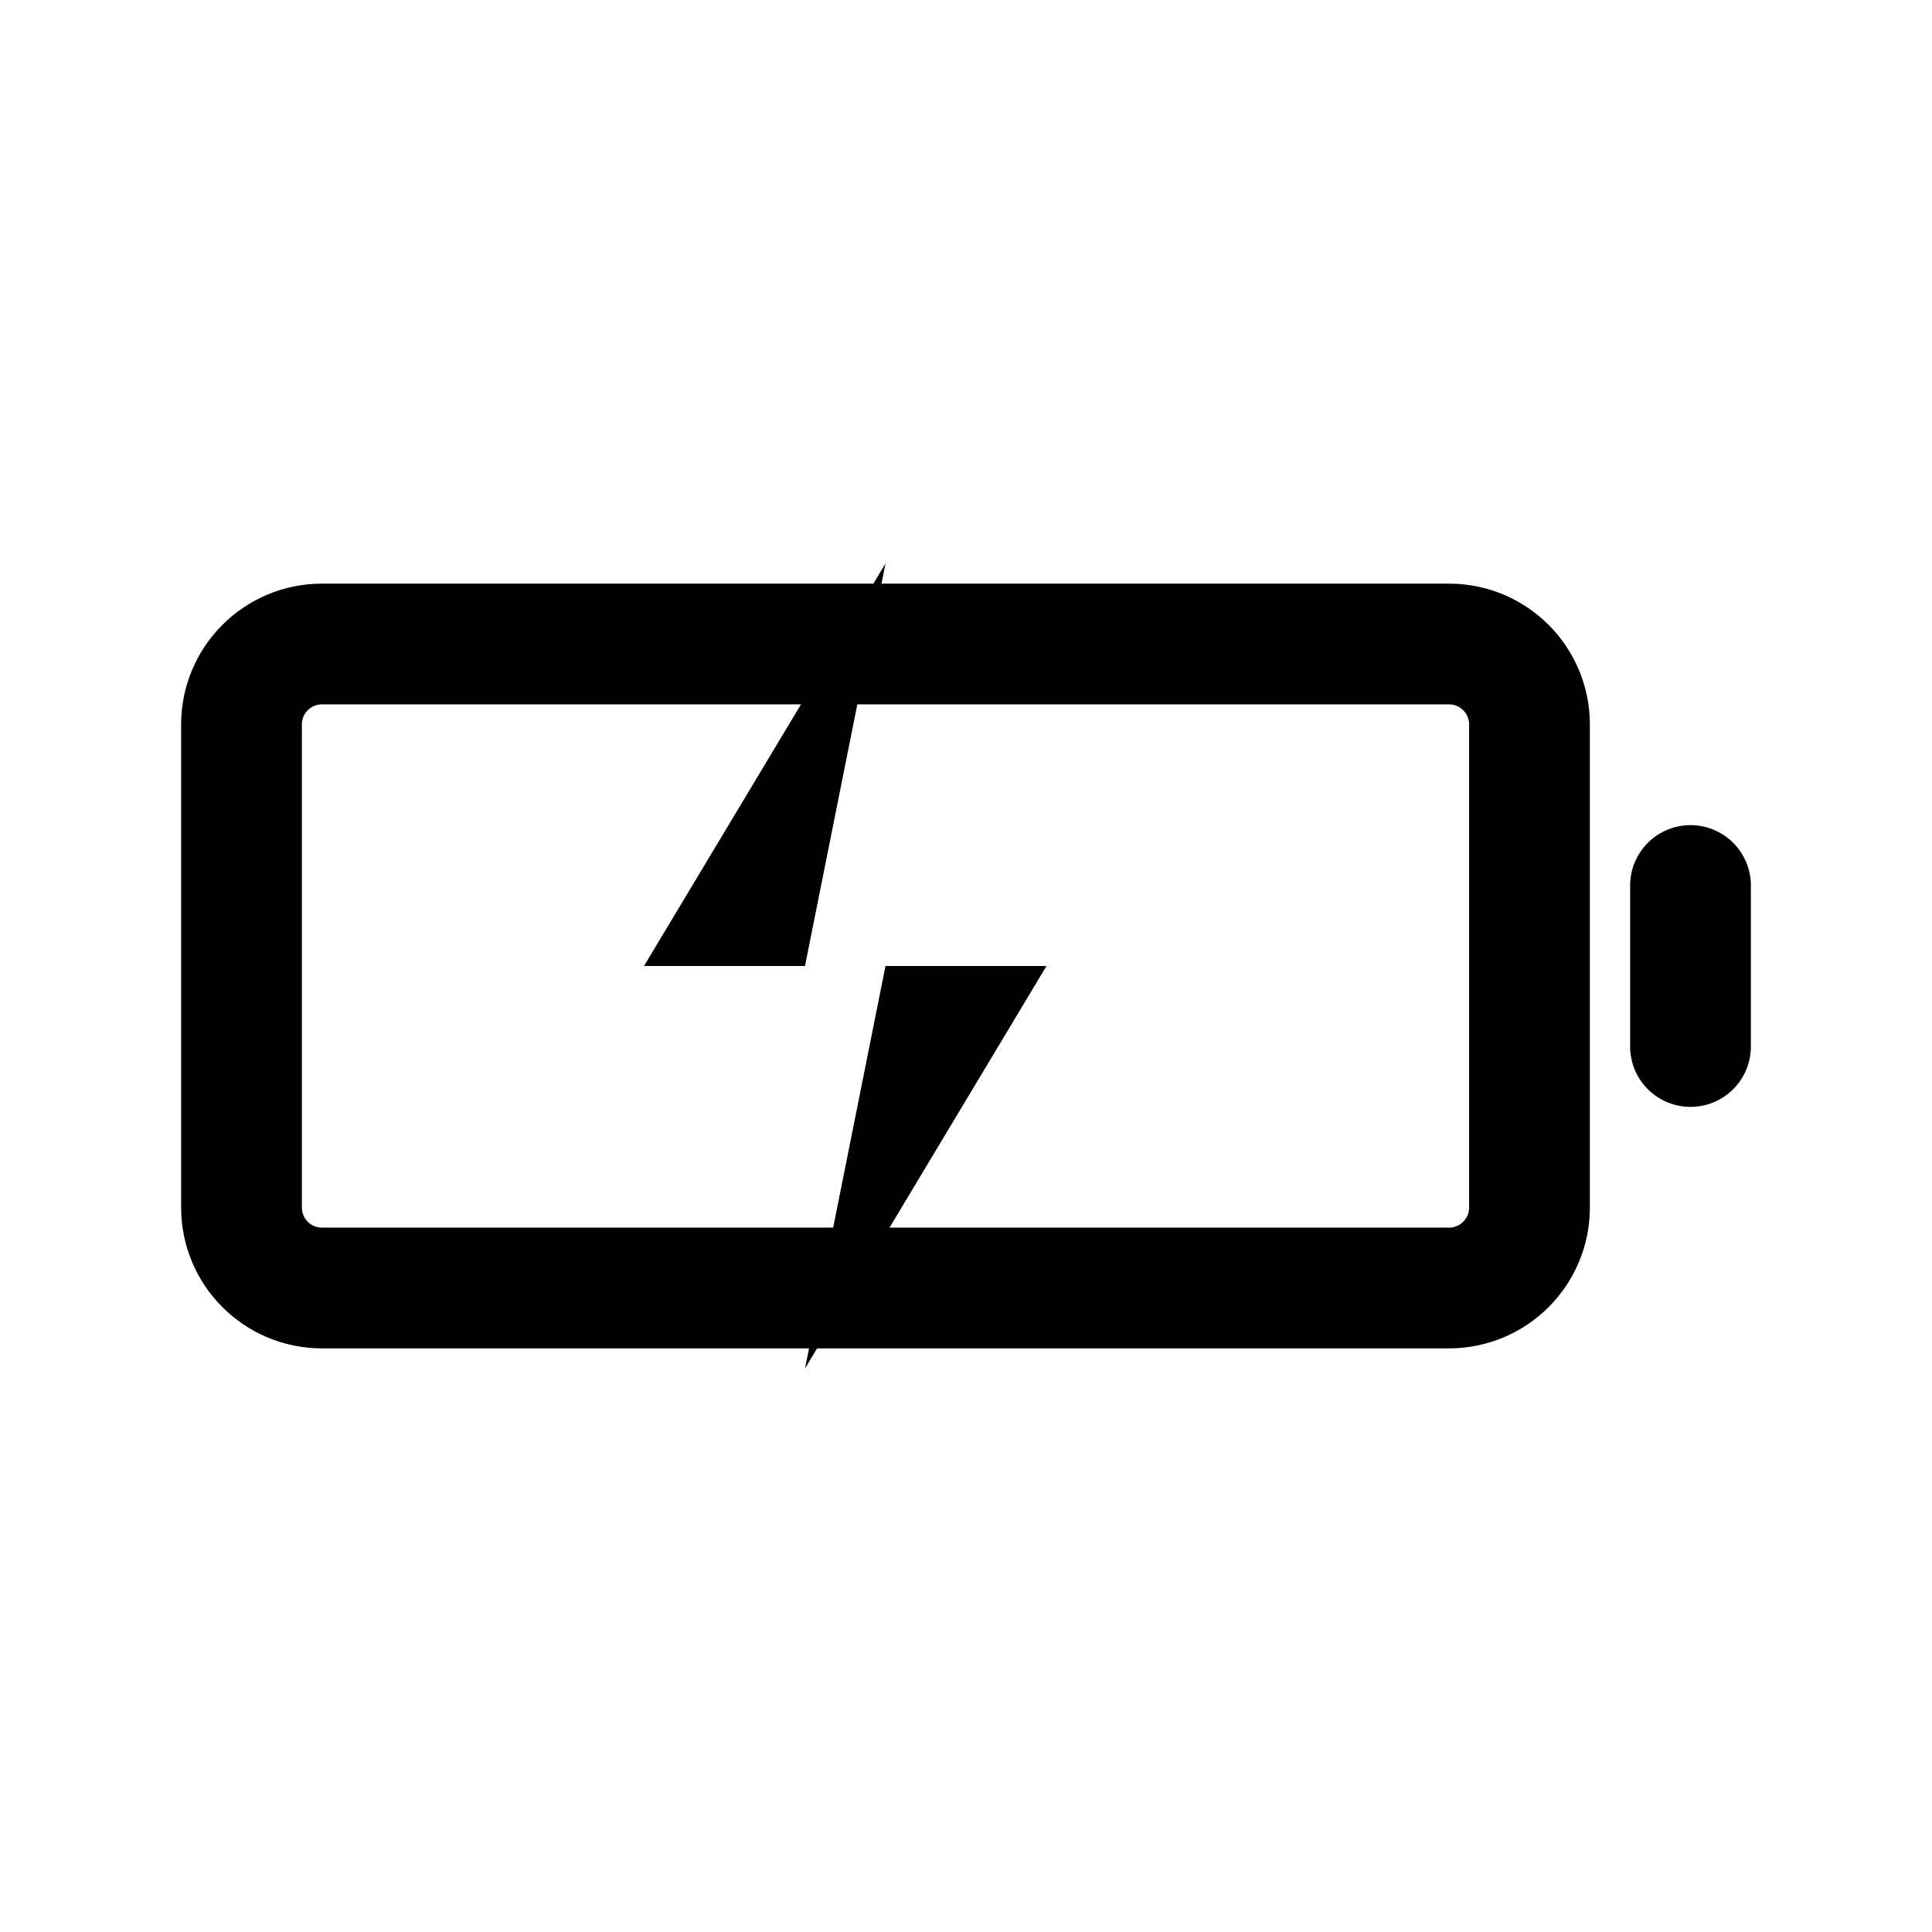
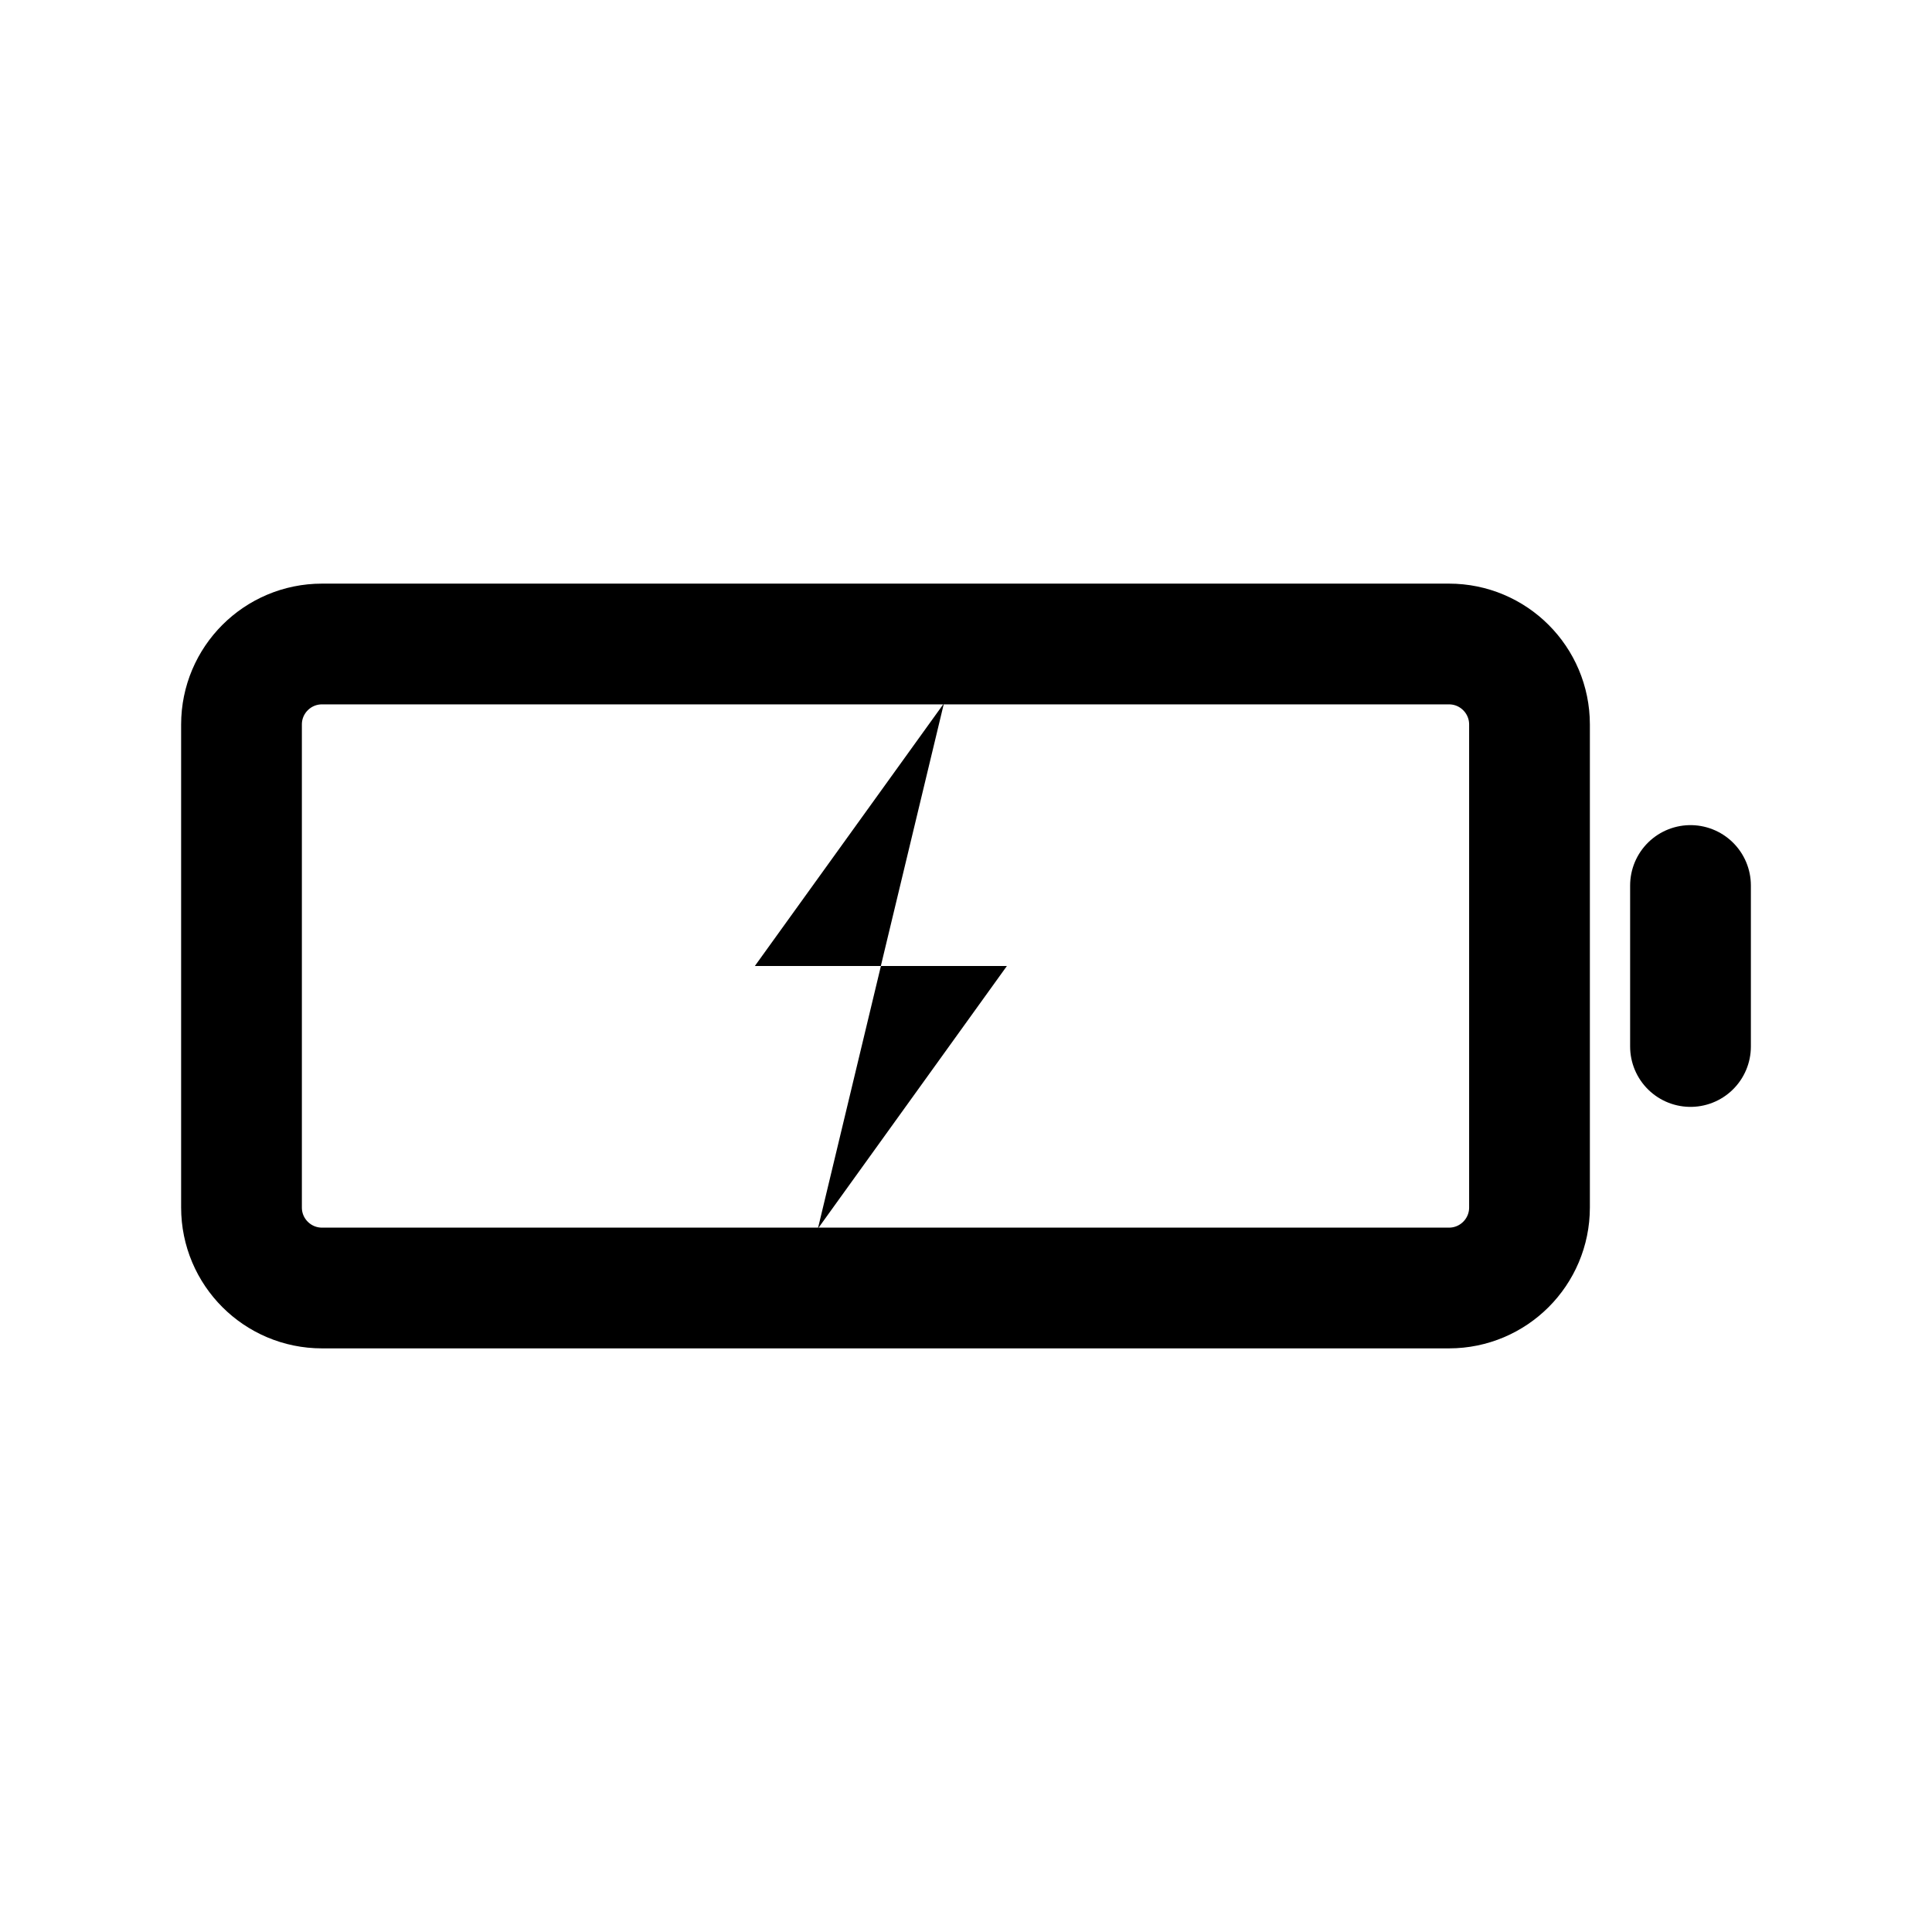
<svg xmlns="http://www.w3.org/2000/svg" width="24" height="24" viewBox="0 0 24 24" fill="none" stroke="currentColor" stroke-width="1.5" stroke-linecap="round" stroke-linejoin="round" version="1.1" id="svg2">
  <defs id="defs2" />
  <rect x="3" y="8" width="16" height="8" rx="1" id="rect1" />
  <path d="m 21,11 v 2" id="path1" />
-   <path d="M11 7l-3 5h3l-1 5 3-5h-3z" fill="currentColor" stroke="none" id="path2" />
+   <path d="M 11.726,8.737 9.377,12 h 1.566 L 10.16,15.263 12.508,12 h -1.566 z" fill="currentColor" stroke="none" id="path2" style="stroke-width:1.072" />
</svg>
